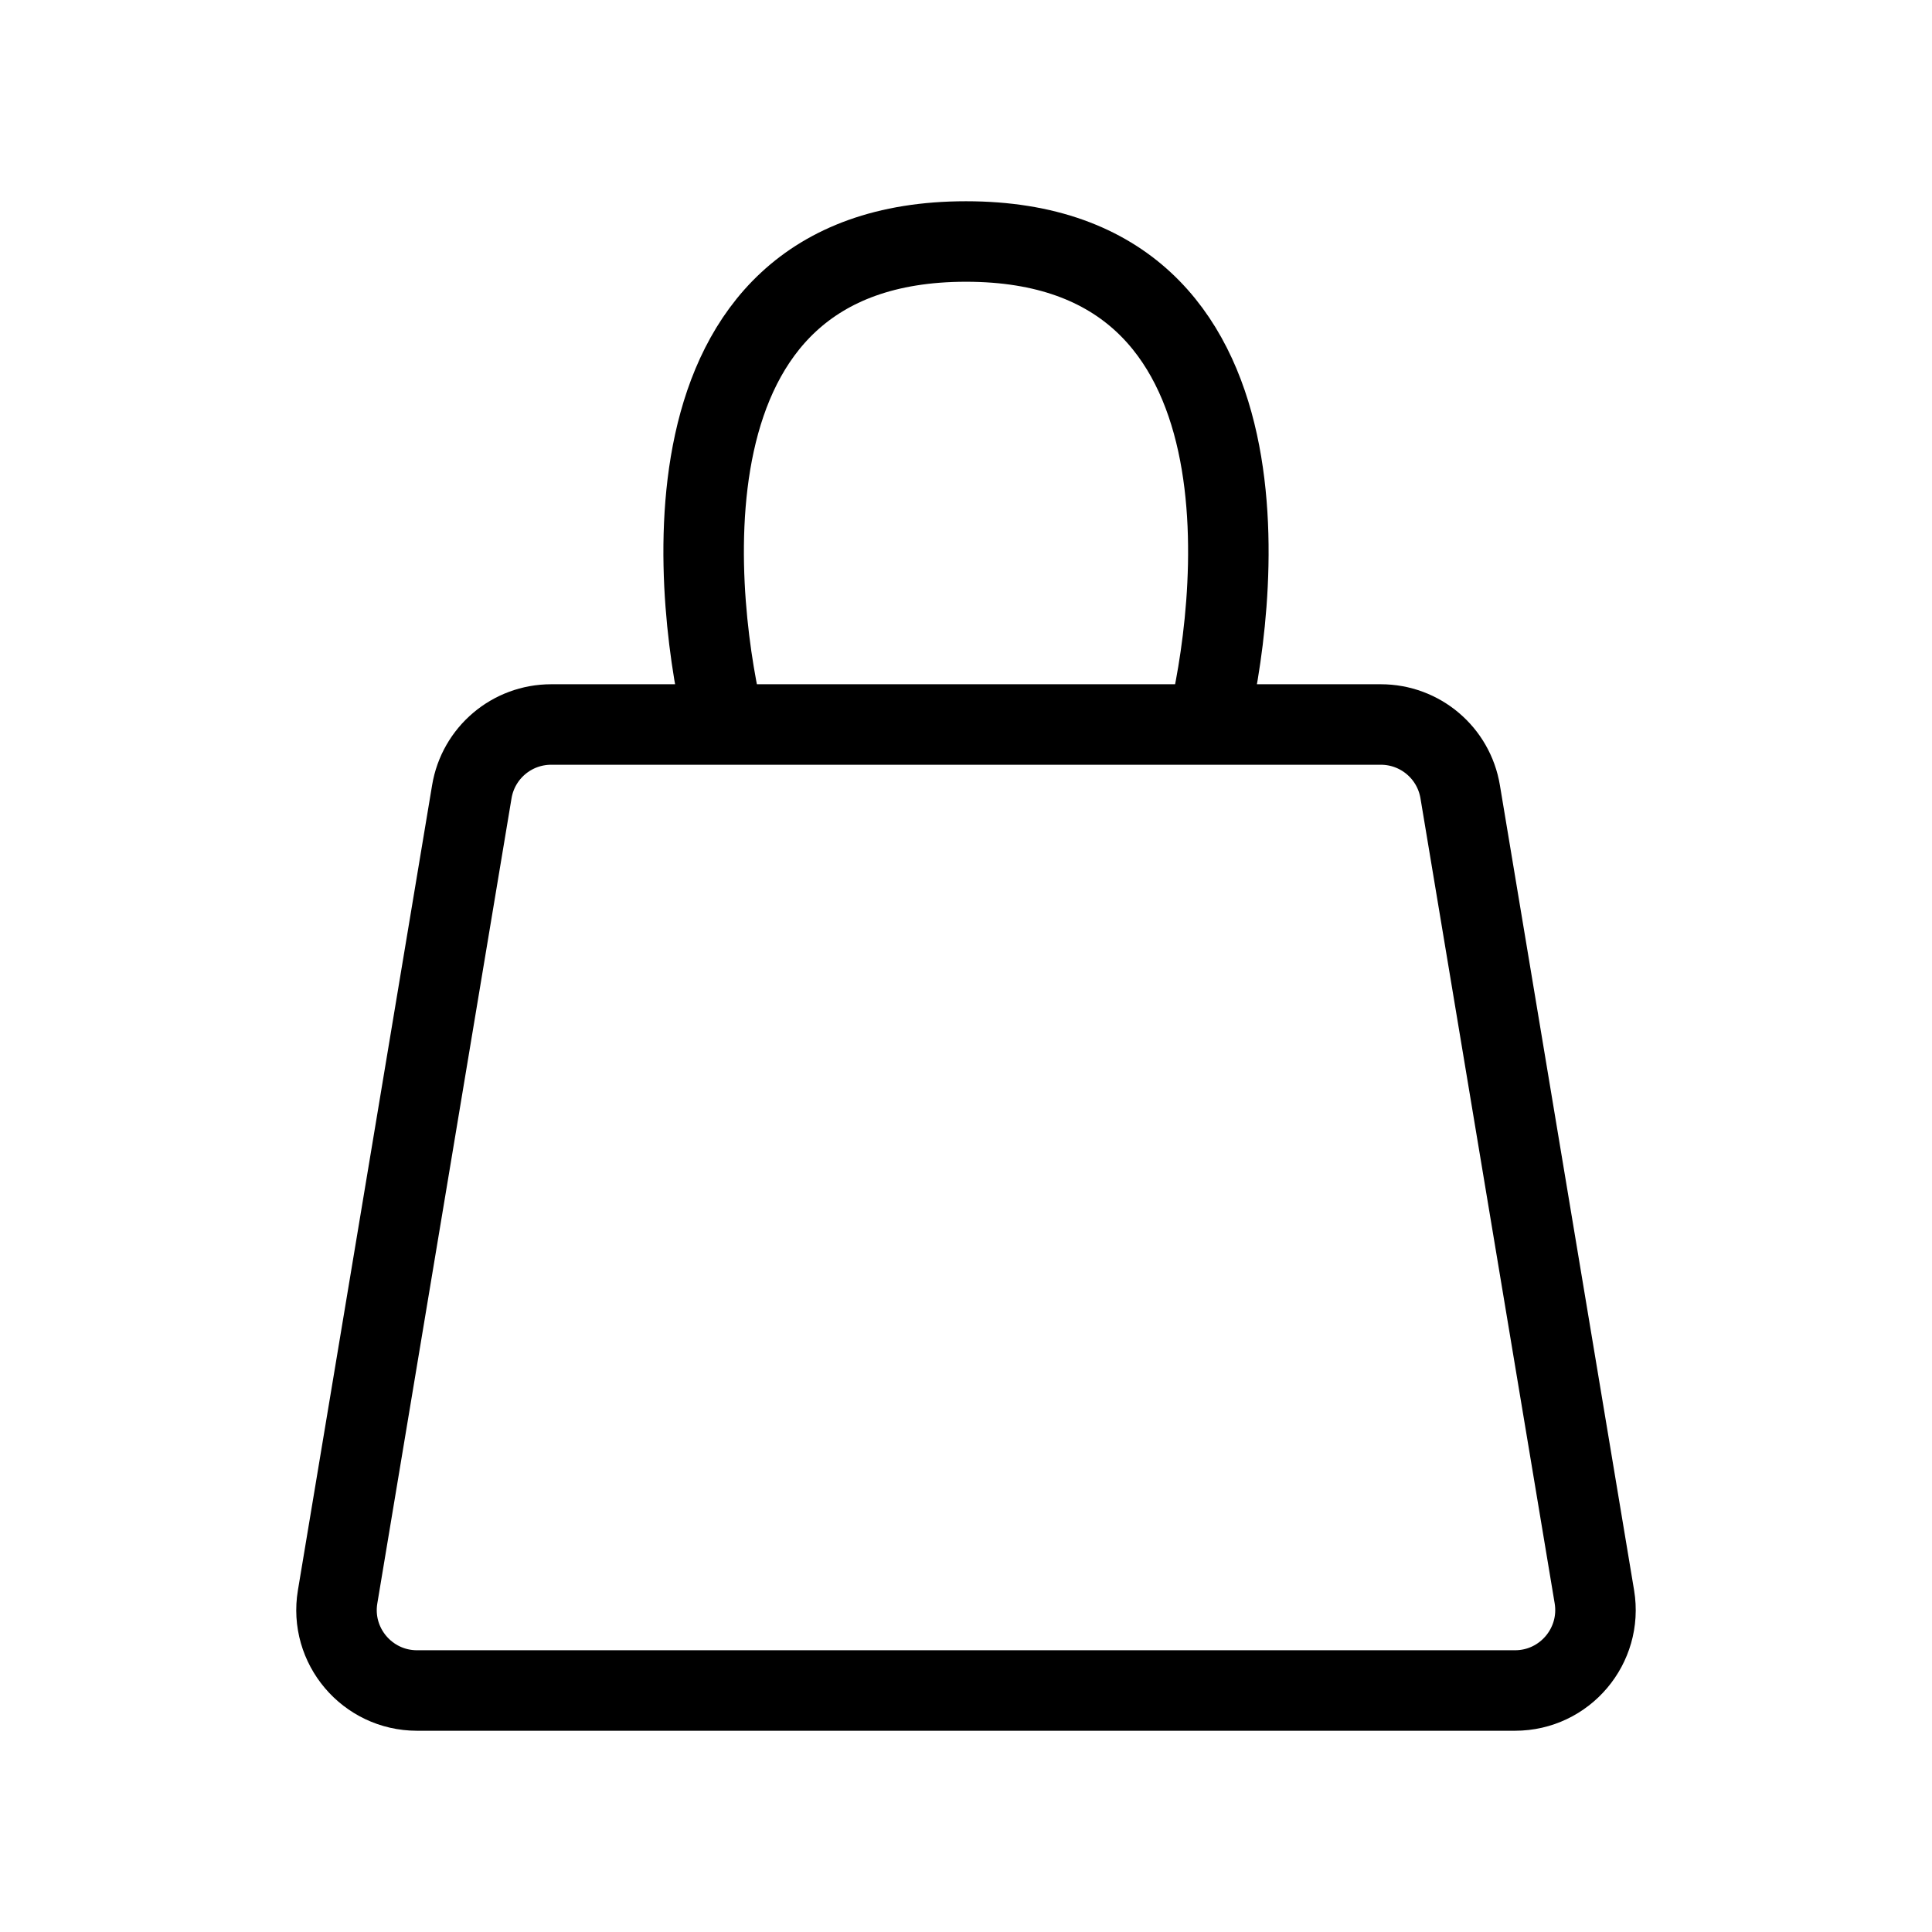
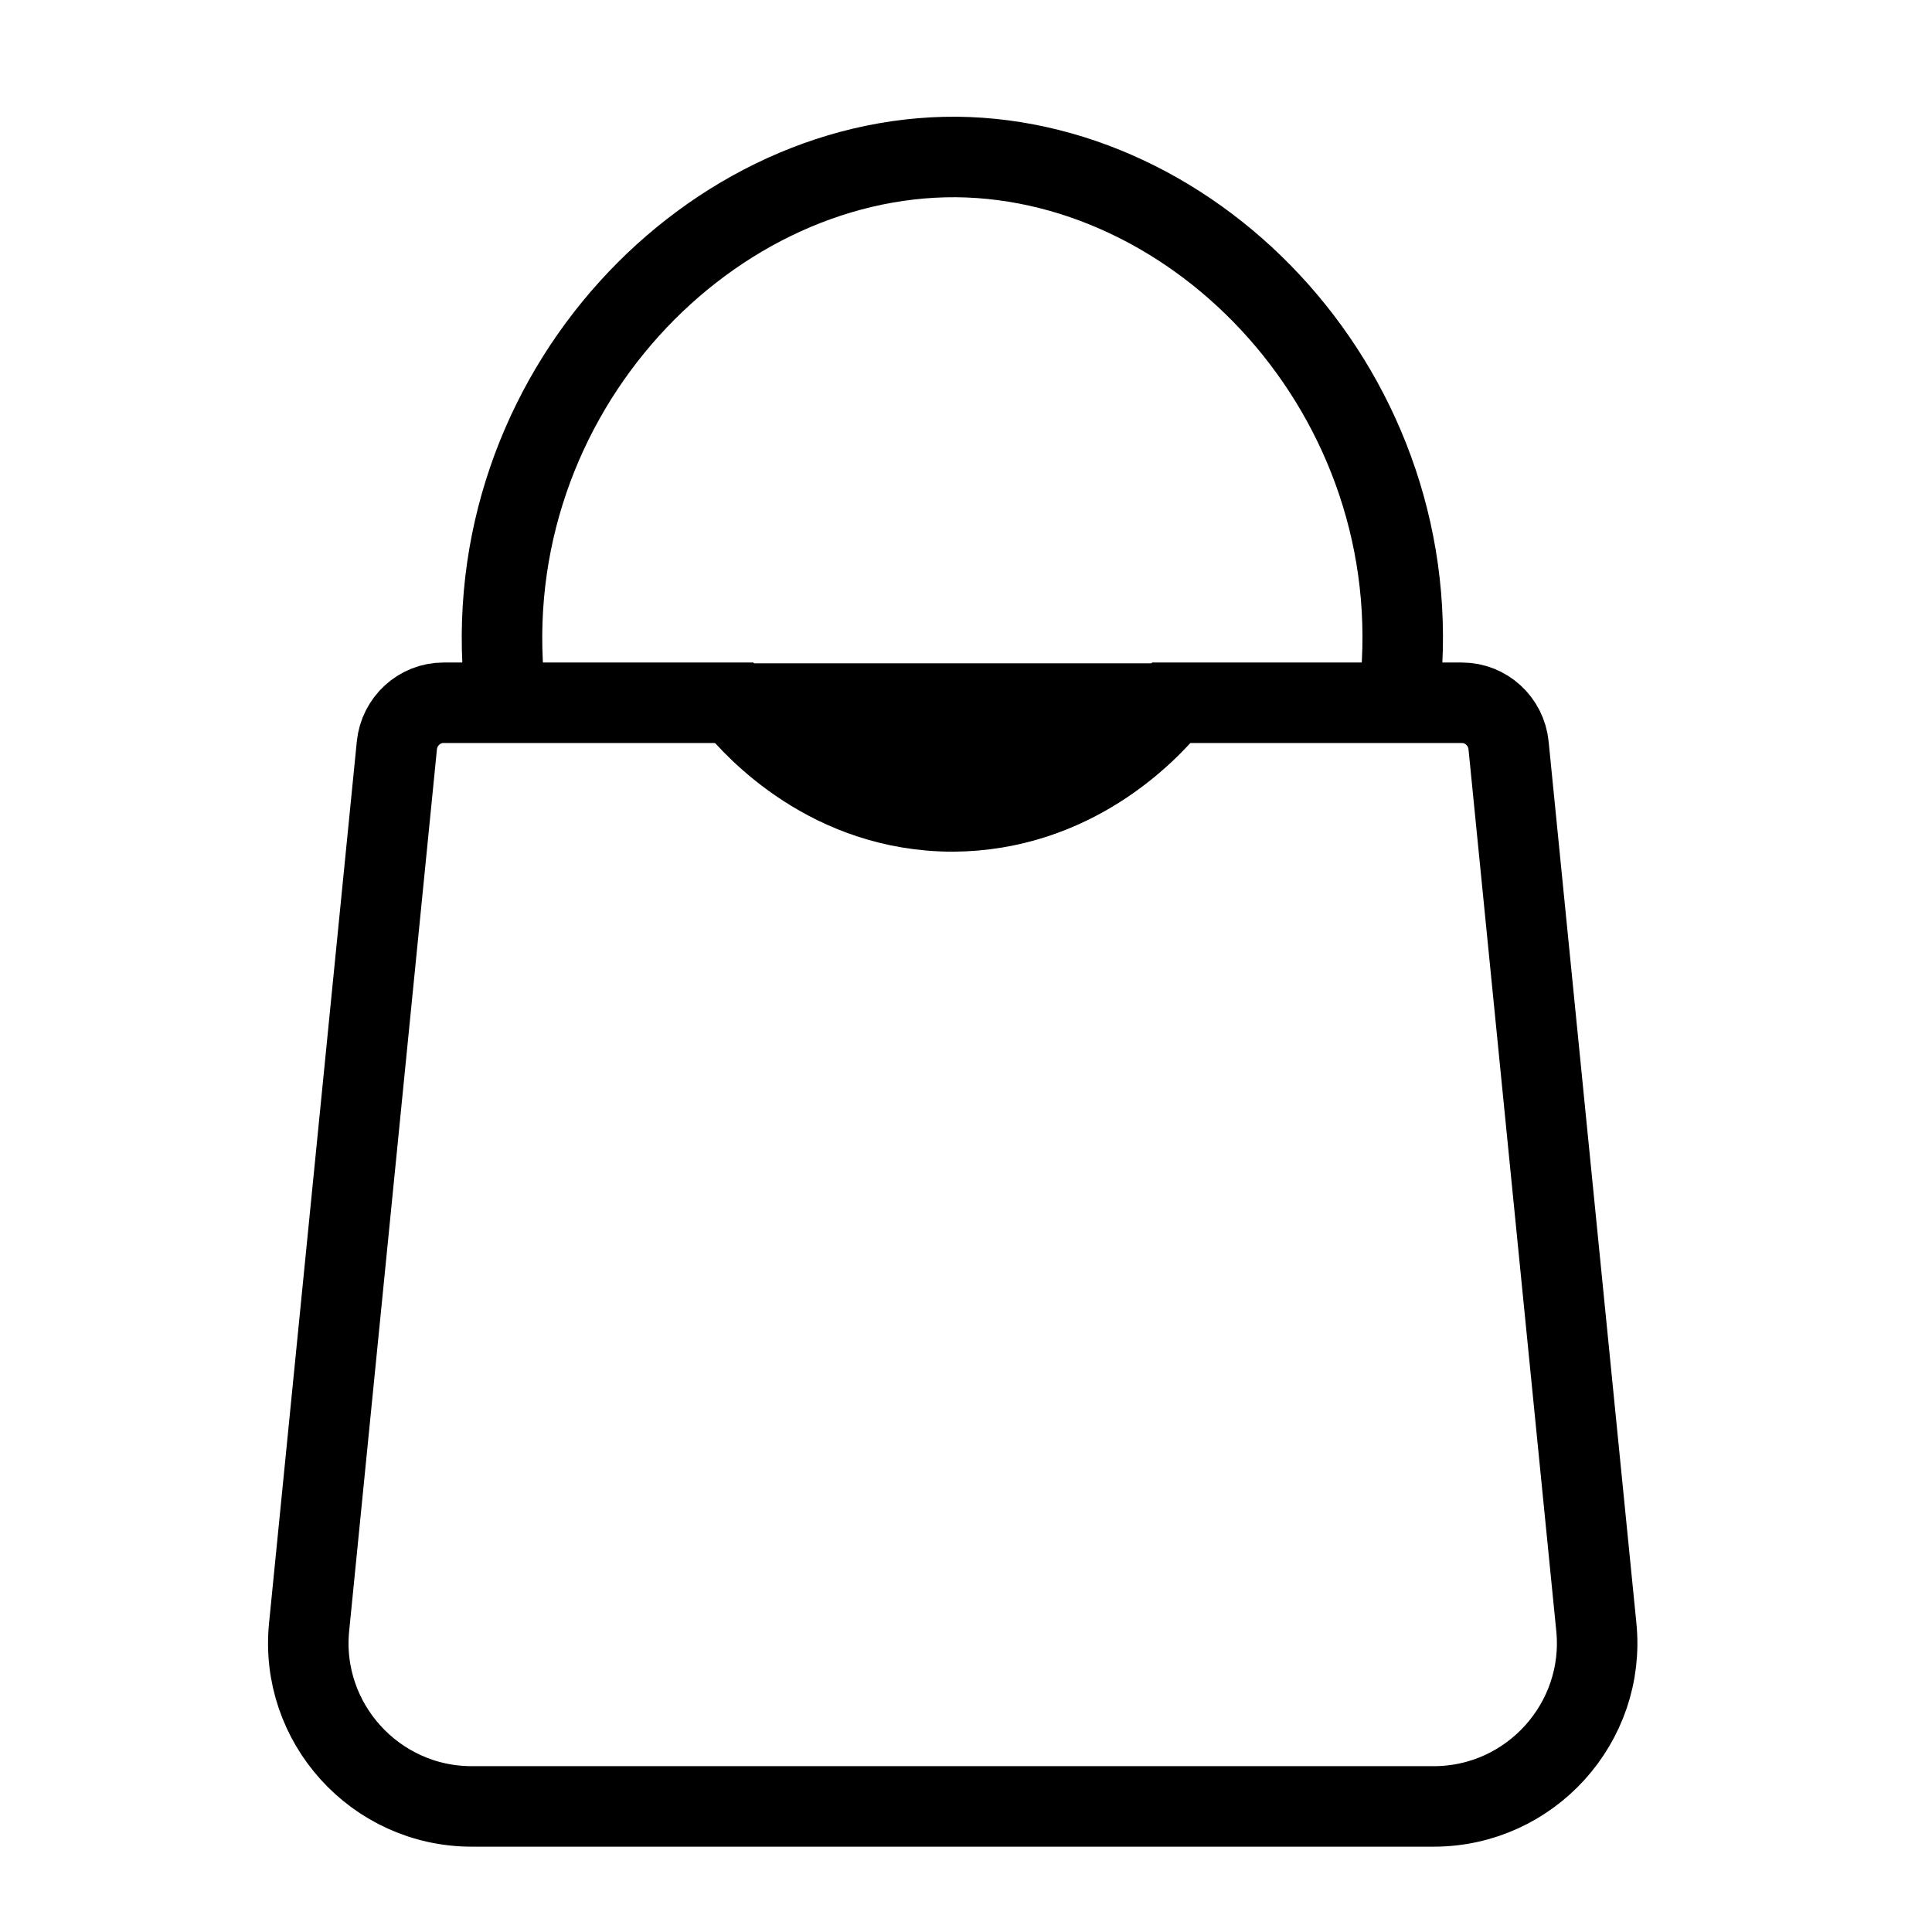
- <svg xmlns="http://www.w3.org/2000/svg" viewBox="0 0 24 24" fill="none">
-   <g id="SVGRepo_bgCarrier" stroke-width="0" />
-   <g id="SVGRepo_tracerCarrier" stroke-linecap="round" stroke-linejoin="round" />
-   <g id="SVGRepo_iconCarrier">
-     <rect width="24" height="24" fill="none" />
-     <path d="M9 9H6.847C6.358 9 5.941 9.353 5.861 9.836L4.194 19.836C4.092 20.445 4.563 21 5.18 21H18.82C19.438 21 19.907 20.445 19.806 19.836L18.139 9.836C18.059 9.353 17.642 9 17.153 9H15M9 9H15M9 9C8.667 7.667 8 3 12 3C16 3 15.333 7.667 15 9" stroke="#000000" stroke-linejoin="round" />
-   </g>
+ <svg xmlns="http://www.w3.org/2000/svg" id="Layer" viewBox="0 0 24 24">
+   <path d="M17.82,22.44H5.86c-1.2,0-2.14-1.04-2.02-2.23l1.09-10.95c.03-.3.28-.53.58-.53h3.61c.26.32,1.19,1.34,2.72,1.34,1.48,0,2.4-.96,2.71-1.34h3.61c.3,0,.55.23.58.53l1.09,10.95c.12,1.19-.82,2.23-2.02,2.23Z" style="fill: none; stroke: #000; stroke-miterlimit: 10;" />
+   <path id="handle" d="M6.29,8.74c-.49-3.7,2.43-6.81,5.59-6.79,3.13.03,5.98,3.13,5.49,6.79" style="fill: none; stroke: #000; stroke-miterlimit: 10;" />
+   <path id="space" d="M14.55,8.74c-.3.37-1.23,1.33-2.71,1.34-1.53,0-2.46-1.02-2.72-1.34h5.42Z" style="stroke: #000; stroke-miterlimit: 10;" />
</svg>
